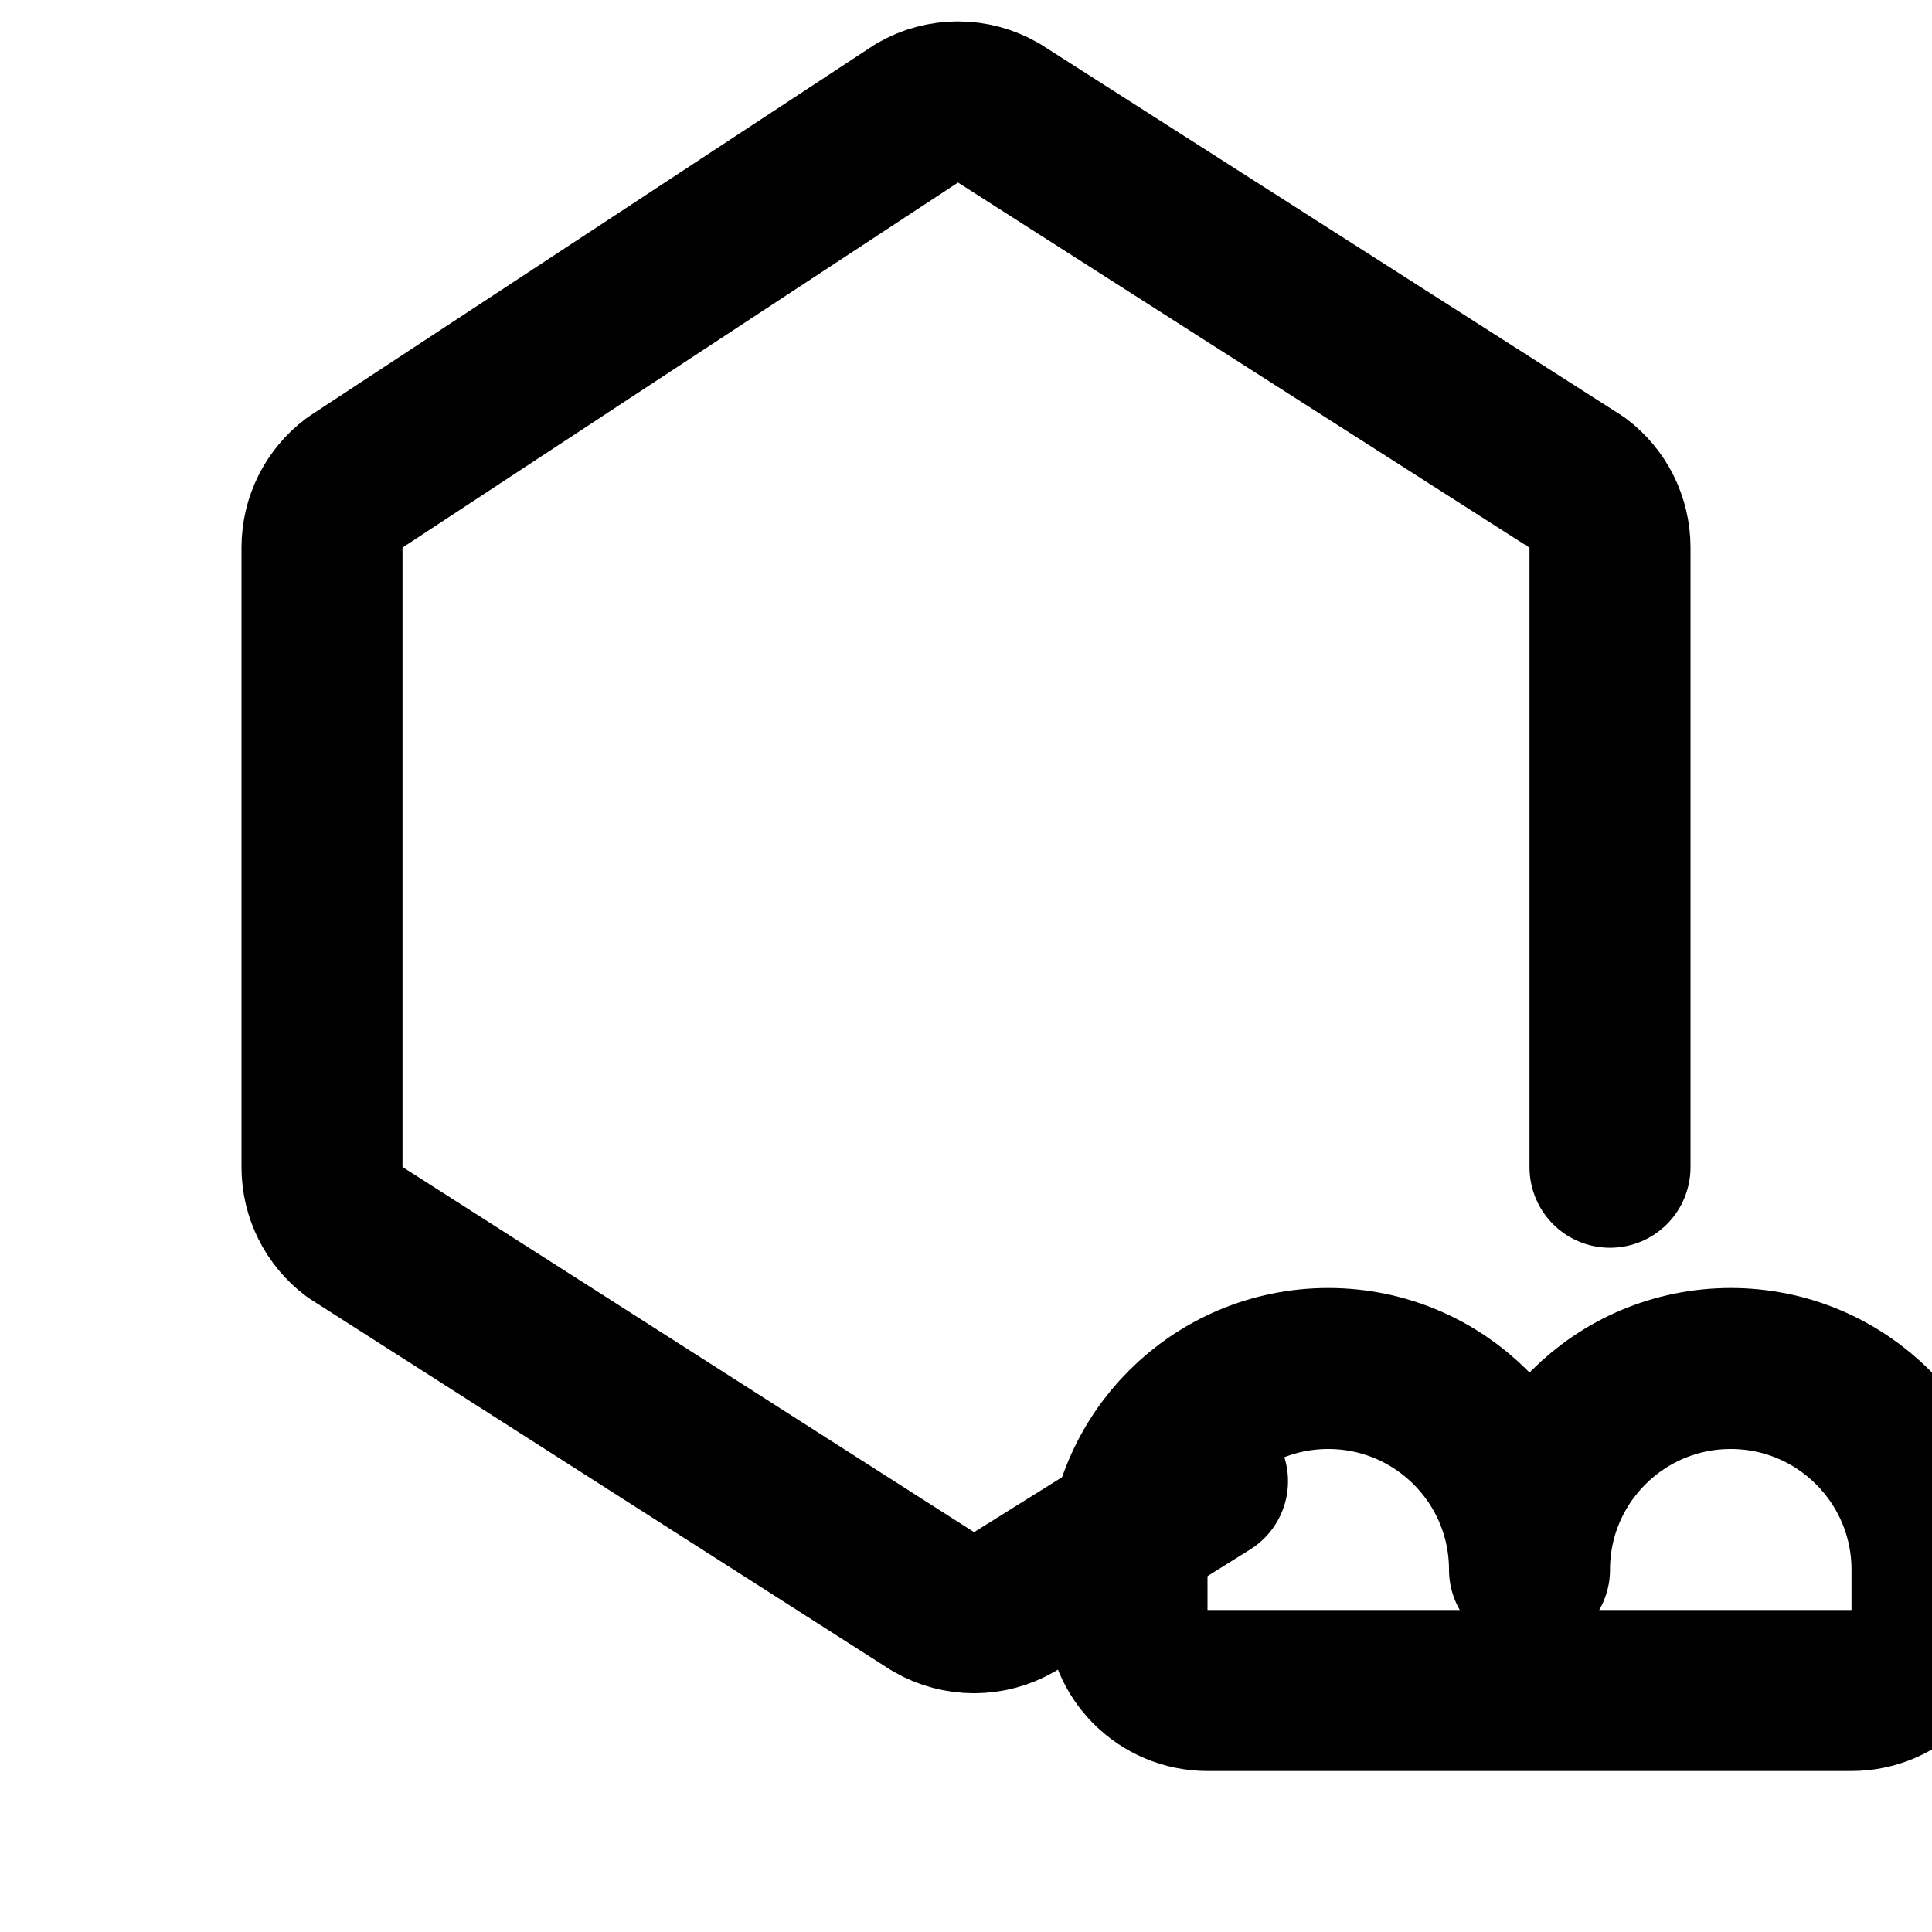
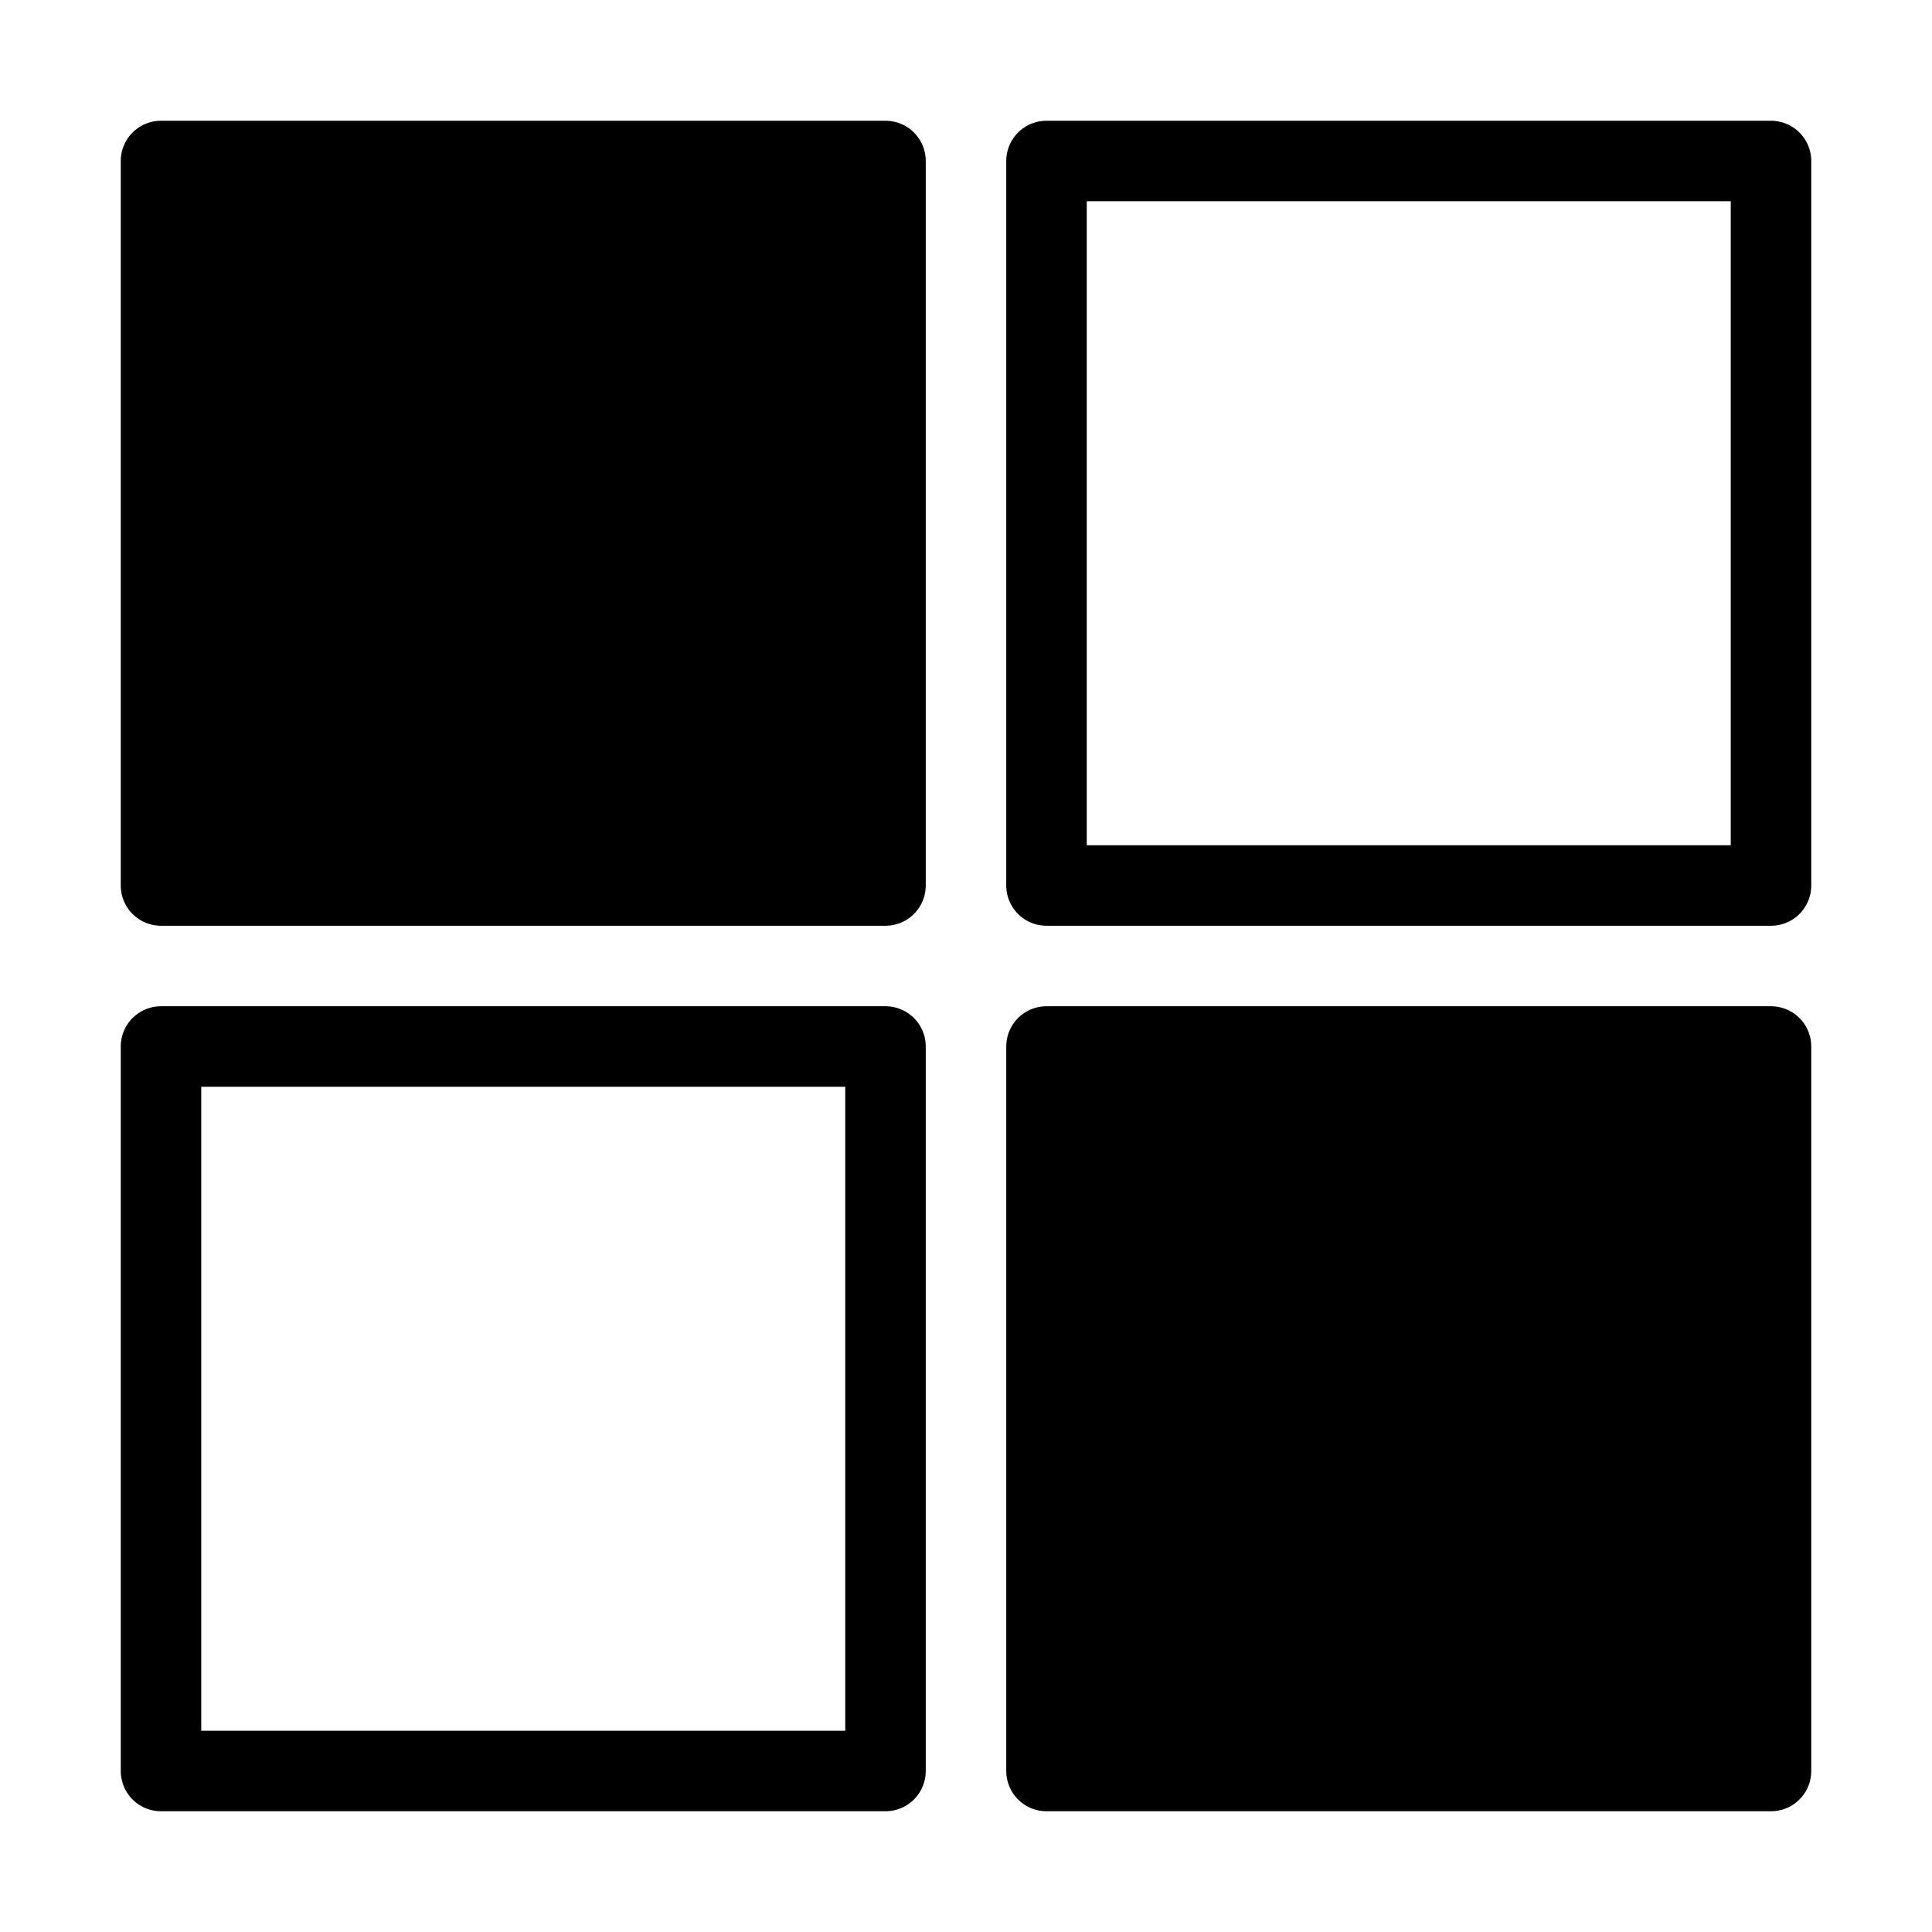
- <svg xmlns="http://www.w3.org/2000/svg" viewBox="0 0 24 24" fill="none" stroke="currentColor" stroke-width="2" stroke-linecap="round" stroke-linejoin="round">
-   <path d="M20 14.5V6.8a1 1 0 0 0-.4-.8l-7.2-4.6a1 1 0 0 0-1 0L4.4 6a1 1 0 0 0-.4.8v7.7a1 1 0 0 0 .4.8l7.2 4.6a1 1 0 0 0 1 0l2.4-1.5" />
-   <path d="M14 19.5a2.5 2.5 0 0 1 5 0 2.5 2.5 0 0 1 5 0v.5a1 1 0 0 1-1 1h-8a1 1 0 0 1-1-1z" />
+ <svg xmlns="http://www.w3.org/2000/svg" viewBox="0 0 24 24" fill="currentColor" stroke="currentColor" stroke-width="1" stroke-linejoin="round">
+   <rect x="2" y="2" width="9" height="9" fill="currentColor" />
+   <rect x="13" y="2" width="9" height="9" fill="none" />
+   <rect x="2" y="13" width="9" height="9" fill="none" />
+   <rect x="13" y="13" width="9" height="9" fill="currentColor" />
</svg>
